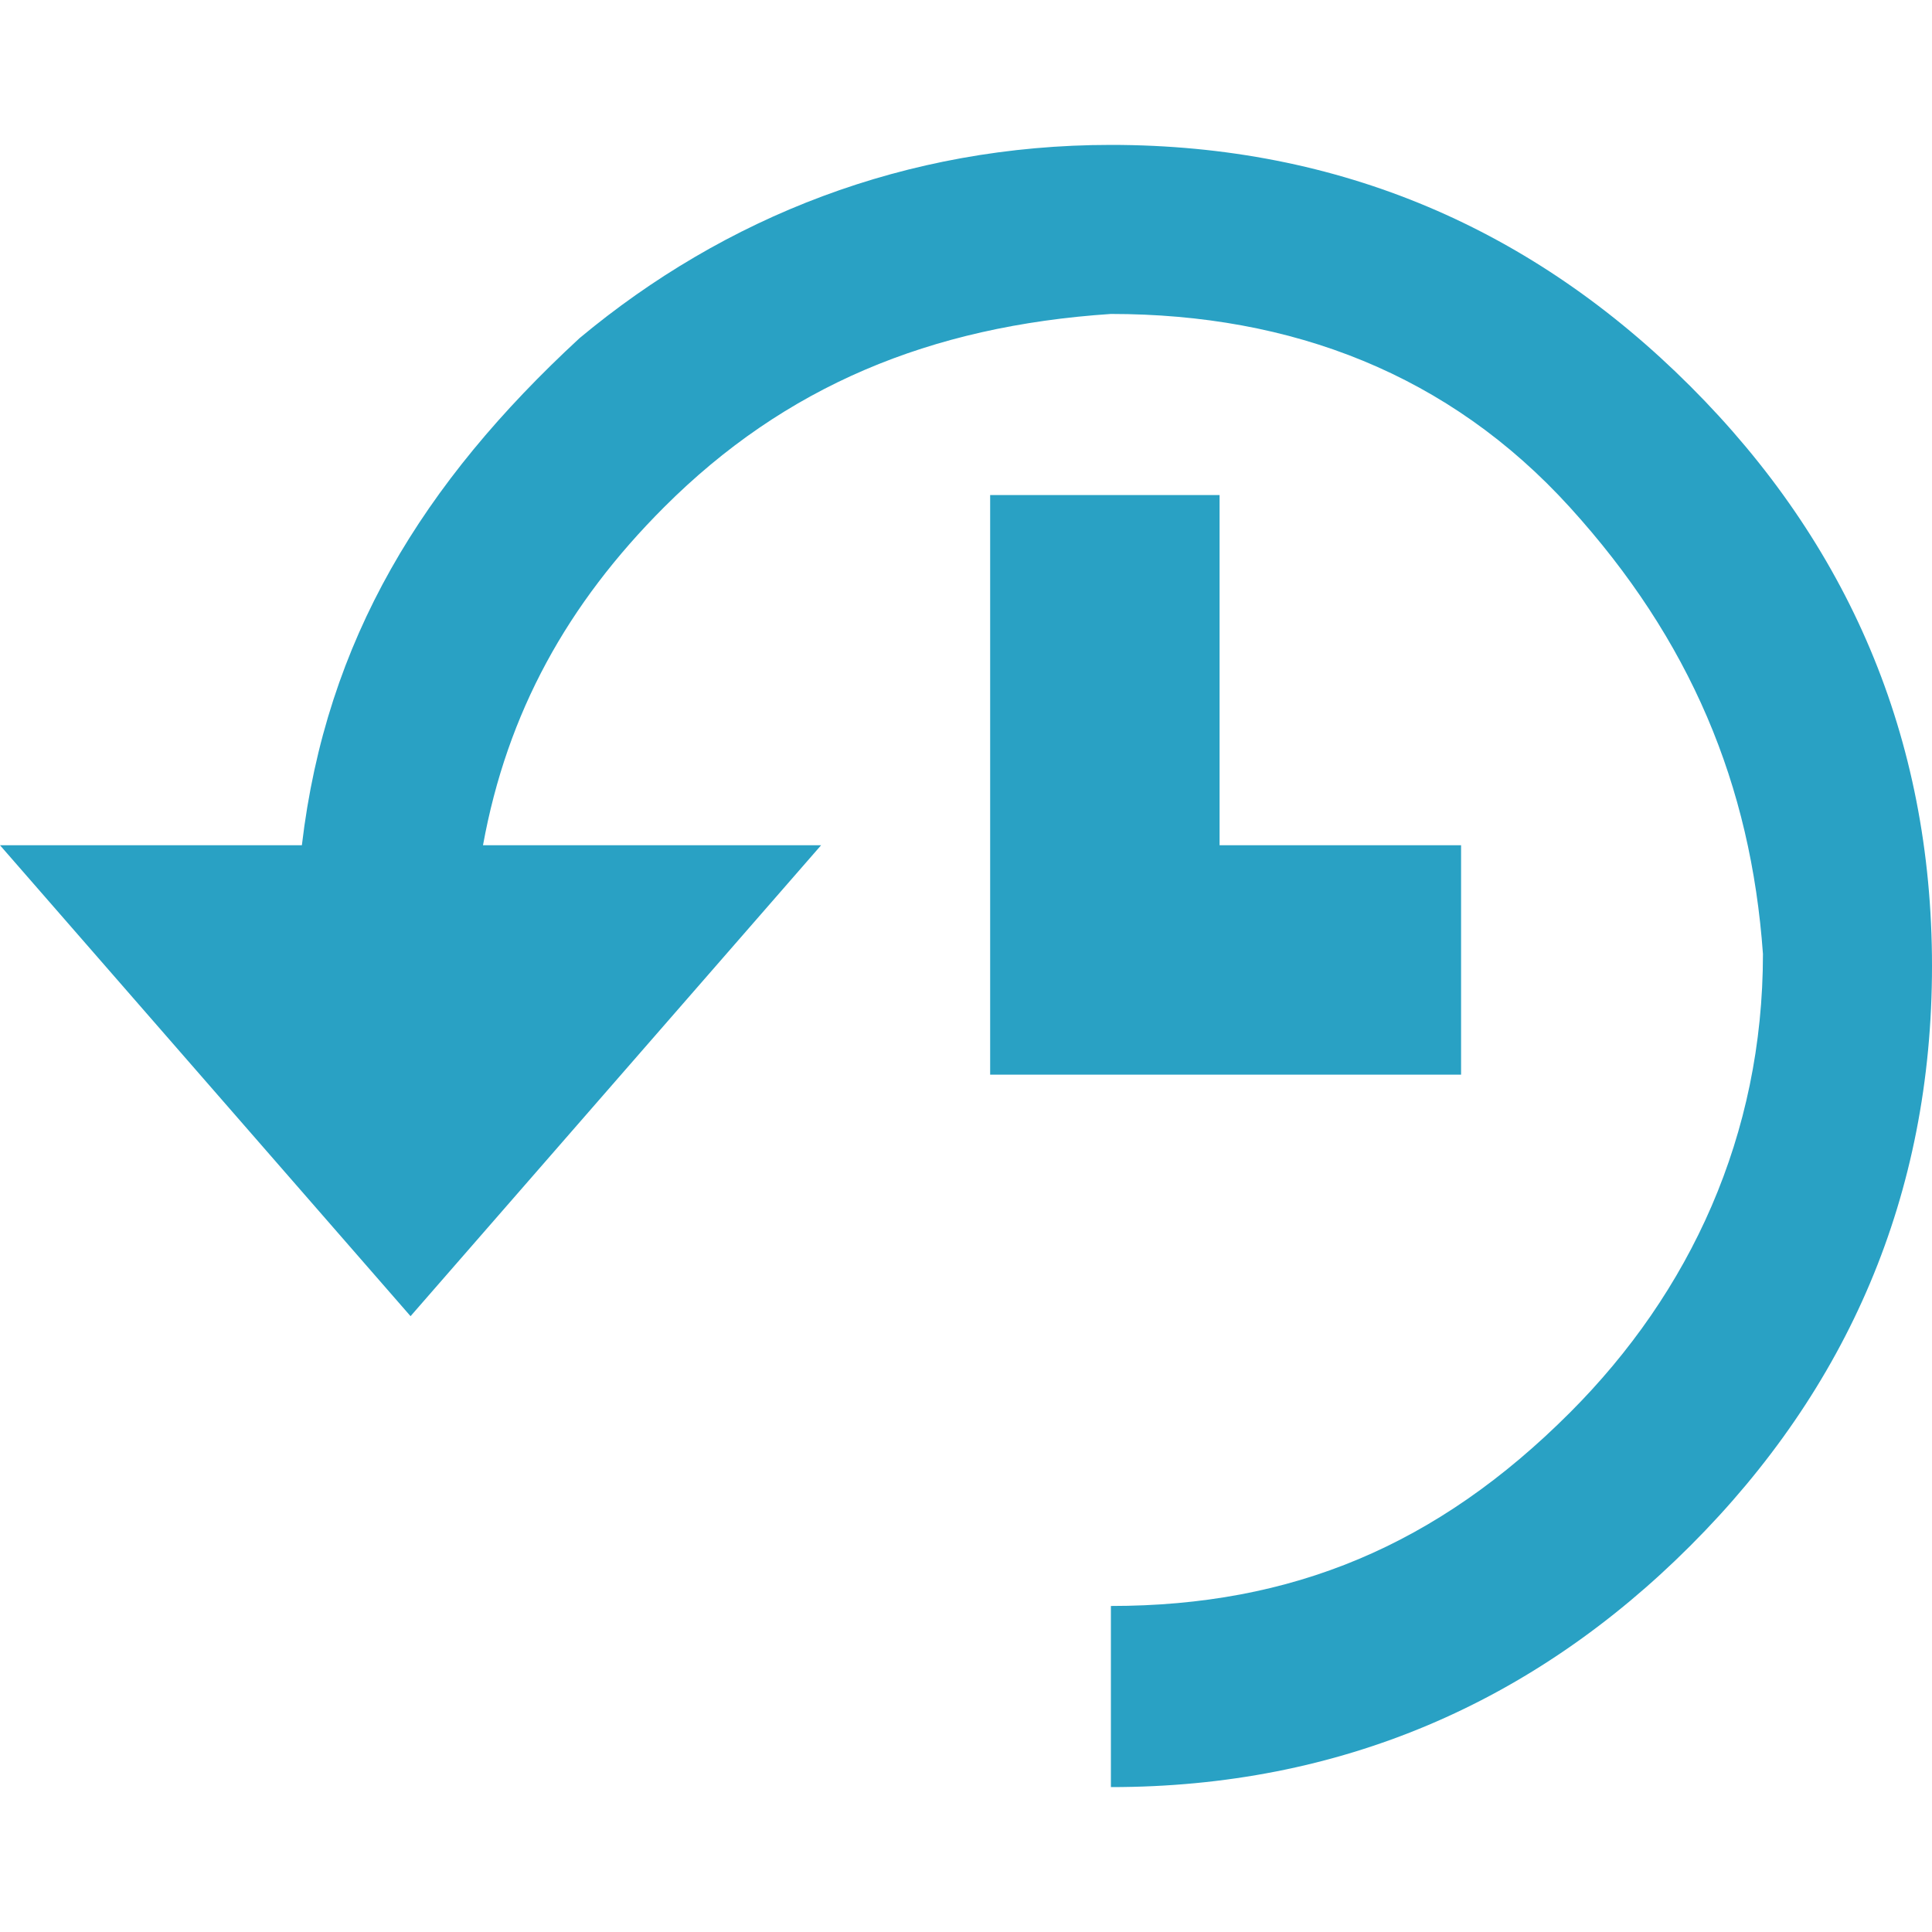
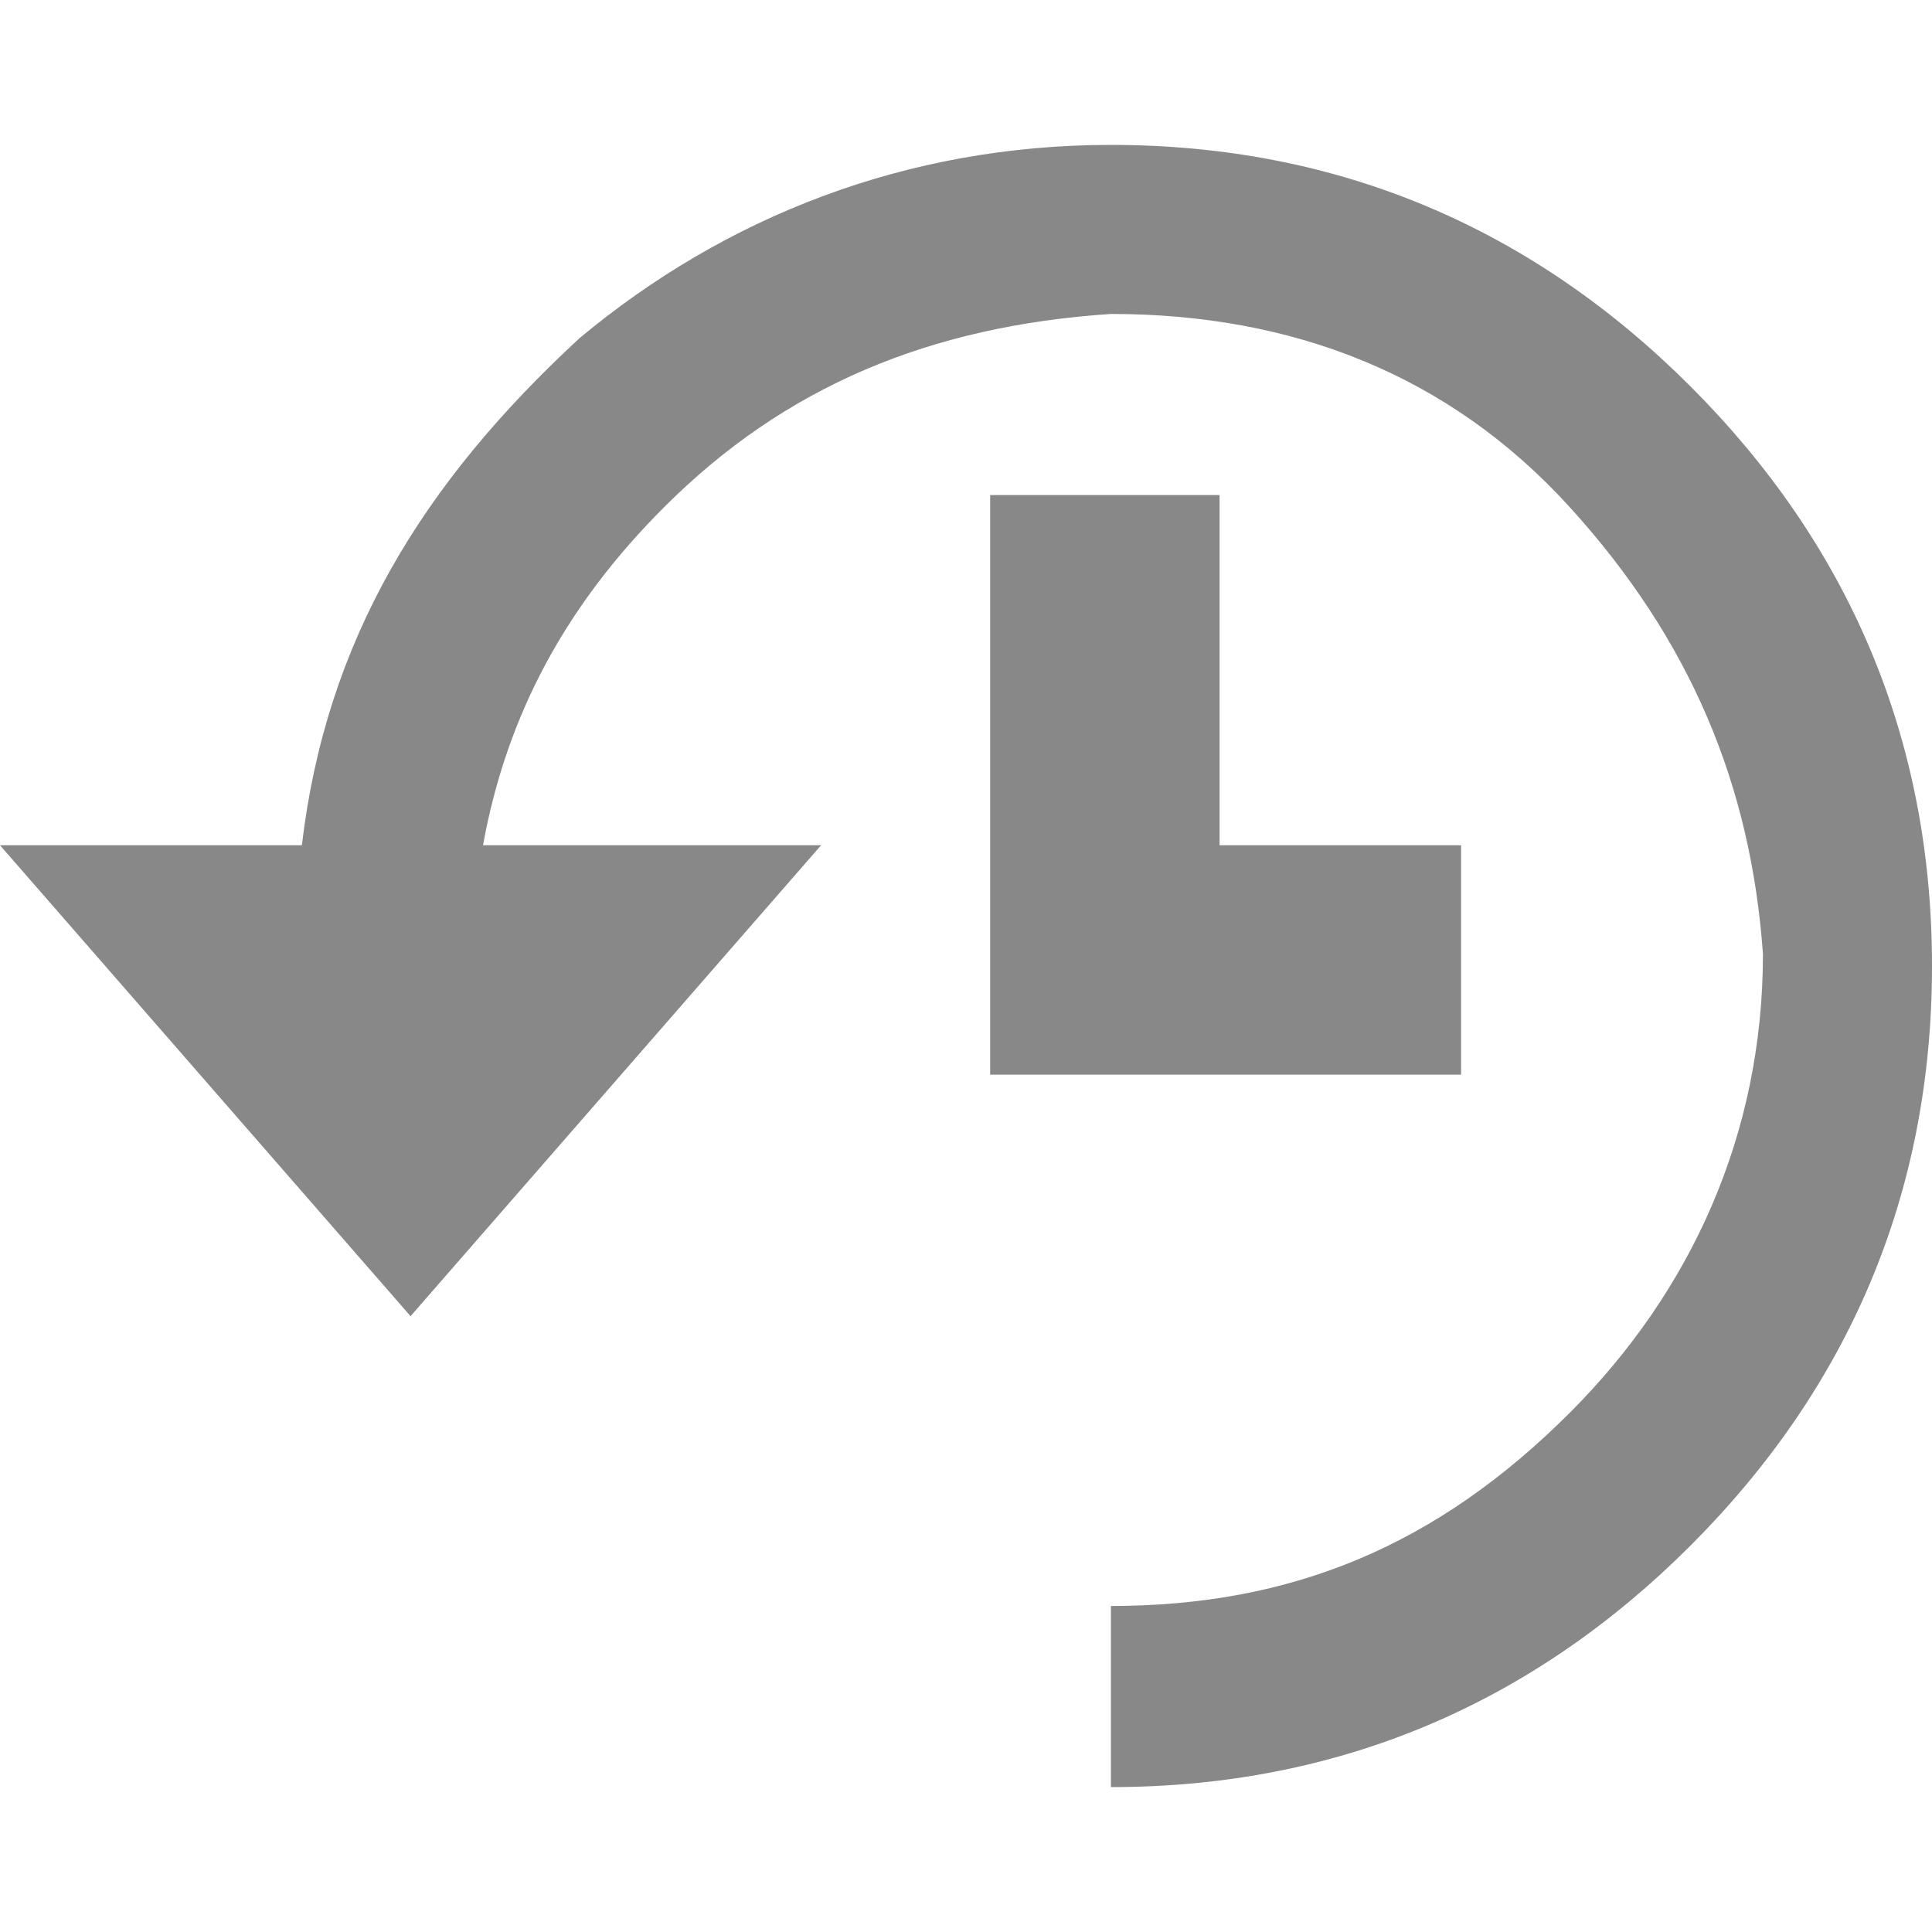
- <svg xmlns="http://www.w3.org/2000/svg" version="1.1" x="0px" y="0px" width="16px" height="16px" viewBox="0 -1.2 16 16" style="overflow:visible;enable-background:new 0 -1.2 16 16;" xml:space="preserve" preserveAspectRatio="xMinYMid meet">
-   <defs>
- </defs>
-   <path style="fill:#29a1c4;" d="M9.2,0c1.9,0,3.5,0.7,4.8,2c1.3,1.3,2,2.9,2,4.8c0,1.9-0.7,3.5-2,4.8c-1.3,1.3-2.9,2-4.8,2v-1.5  c1.5,0,2.7-0.5,3.8-1.6c1-1,1.6-2.3,1.6-3.8C14.5,5.3,14,4.1,13,3s-2.3-1.6-3.8-1.6C7.7,1.5,6.5,2,5.5,3C4.7,3.8,4.2,4.7,4,5.8h2.8  L3.4,9.7L0,5.8h2.5c0.2-1.7,1-3,2.3-4.2C6,0.6,7.5,0,9.2,0z M12.1,5.8v1.9H8.2V2.9h1.9v2.9H12.1z" />
+ <svg xmlns="http://www.w3.org/2000/svg" width="16" height="16" viewBox="0 -1.2 16 16" preserveAspectRatio="xMinYMid meet" overflow="visible" enable-background="new 0 -1.2 16 16">
+   <path d="M9.2 0c1.9 0 3.5.7 4.8 2 1.3 1.3 2 2.9 2 4.8s-.7 3.5-2 4.8c-1.3 1.3-2.9 2-4.8 2v-1.5c1.5 0 2.7-.5 3.8-1.6 1-1 1.6-2.3 1.6-3.8-.1-1.4-.6-2.6-1.6-3.7s-2.3-1.6-3.8-1.6c-1.5.1-2.7.6-3.7 1.6-.8.8-1.3 1.7-1.5 2.8h2.8l-3.4 3.9-3.4-3.9h2.5c.2-1.7 1-3 2.3-4.2 1.2-1 2.7-1.6 4.4-1.6zm2.9 5.8v1.9h-3.9v-4.8h1.9v2.9h2z" fill="#888" />
</svg>
